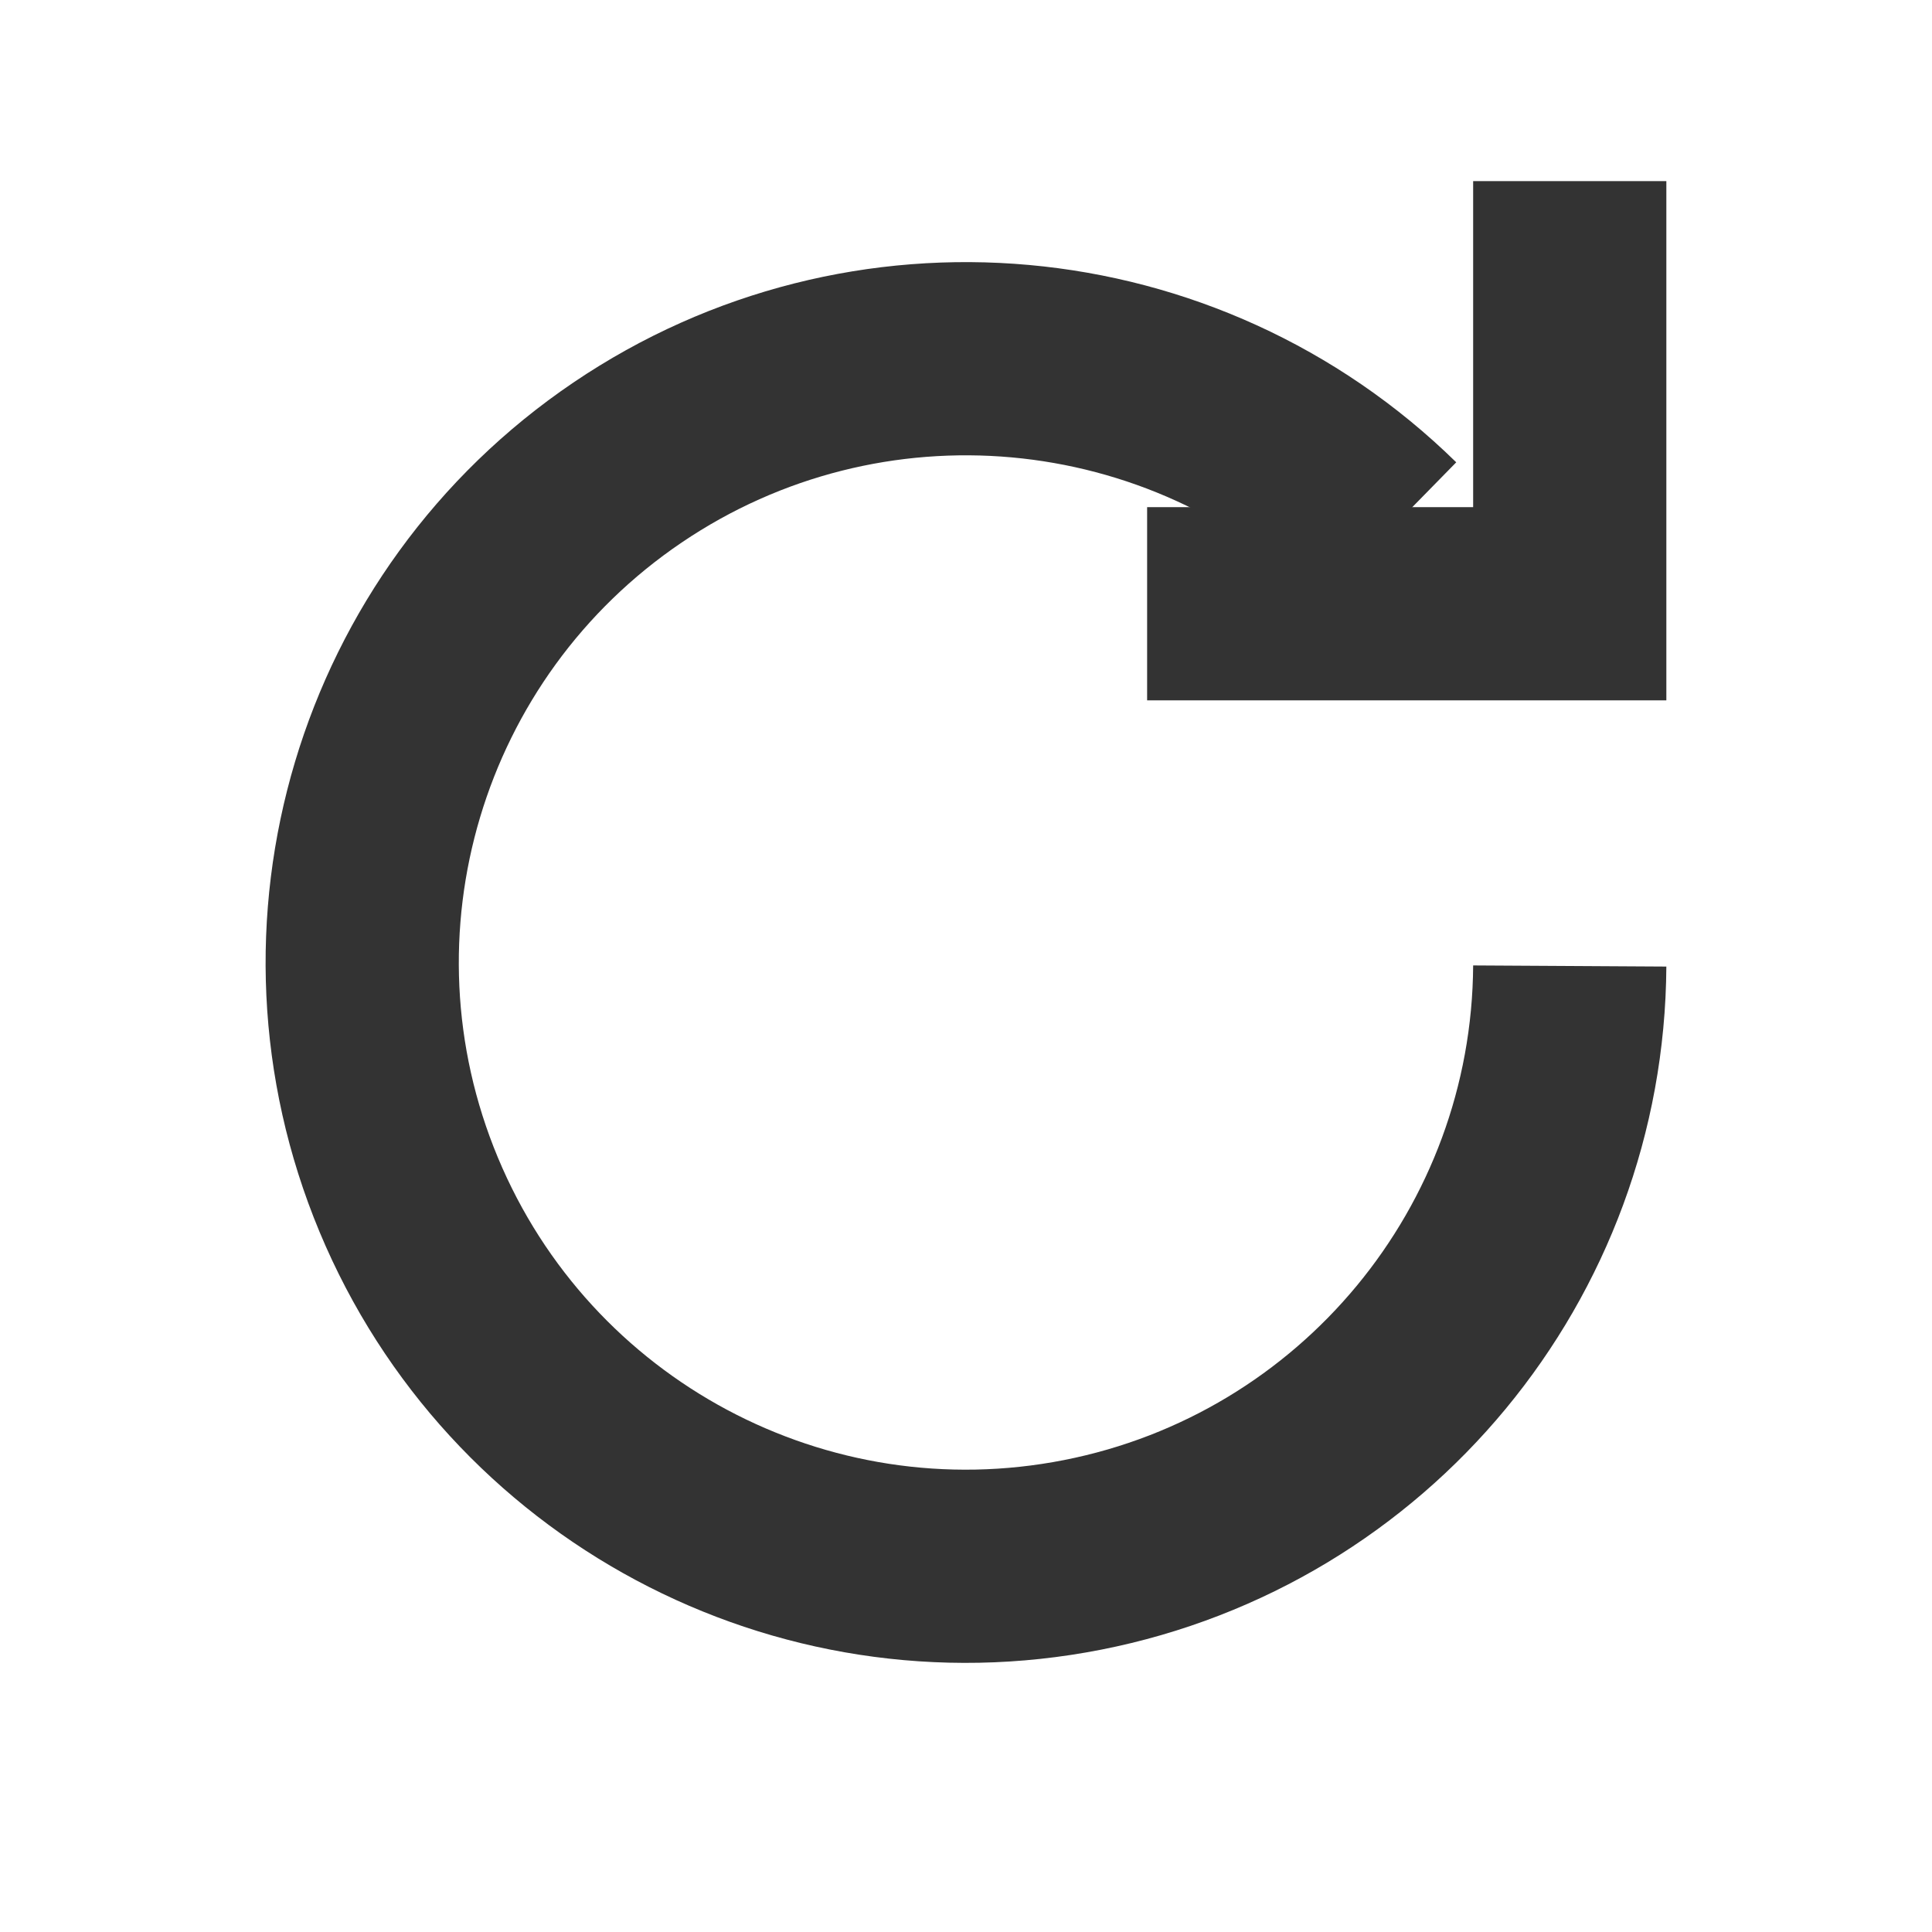
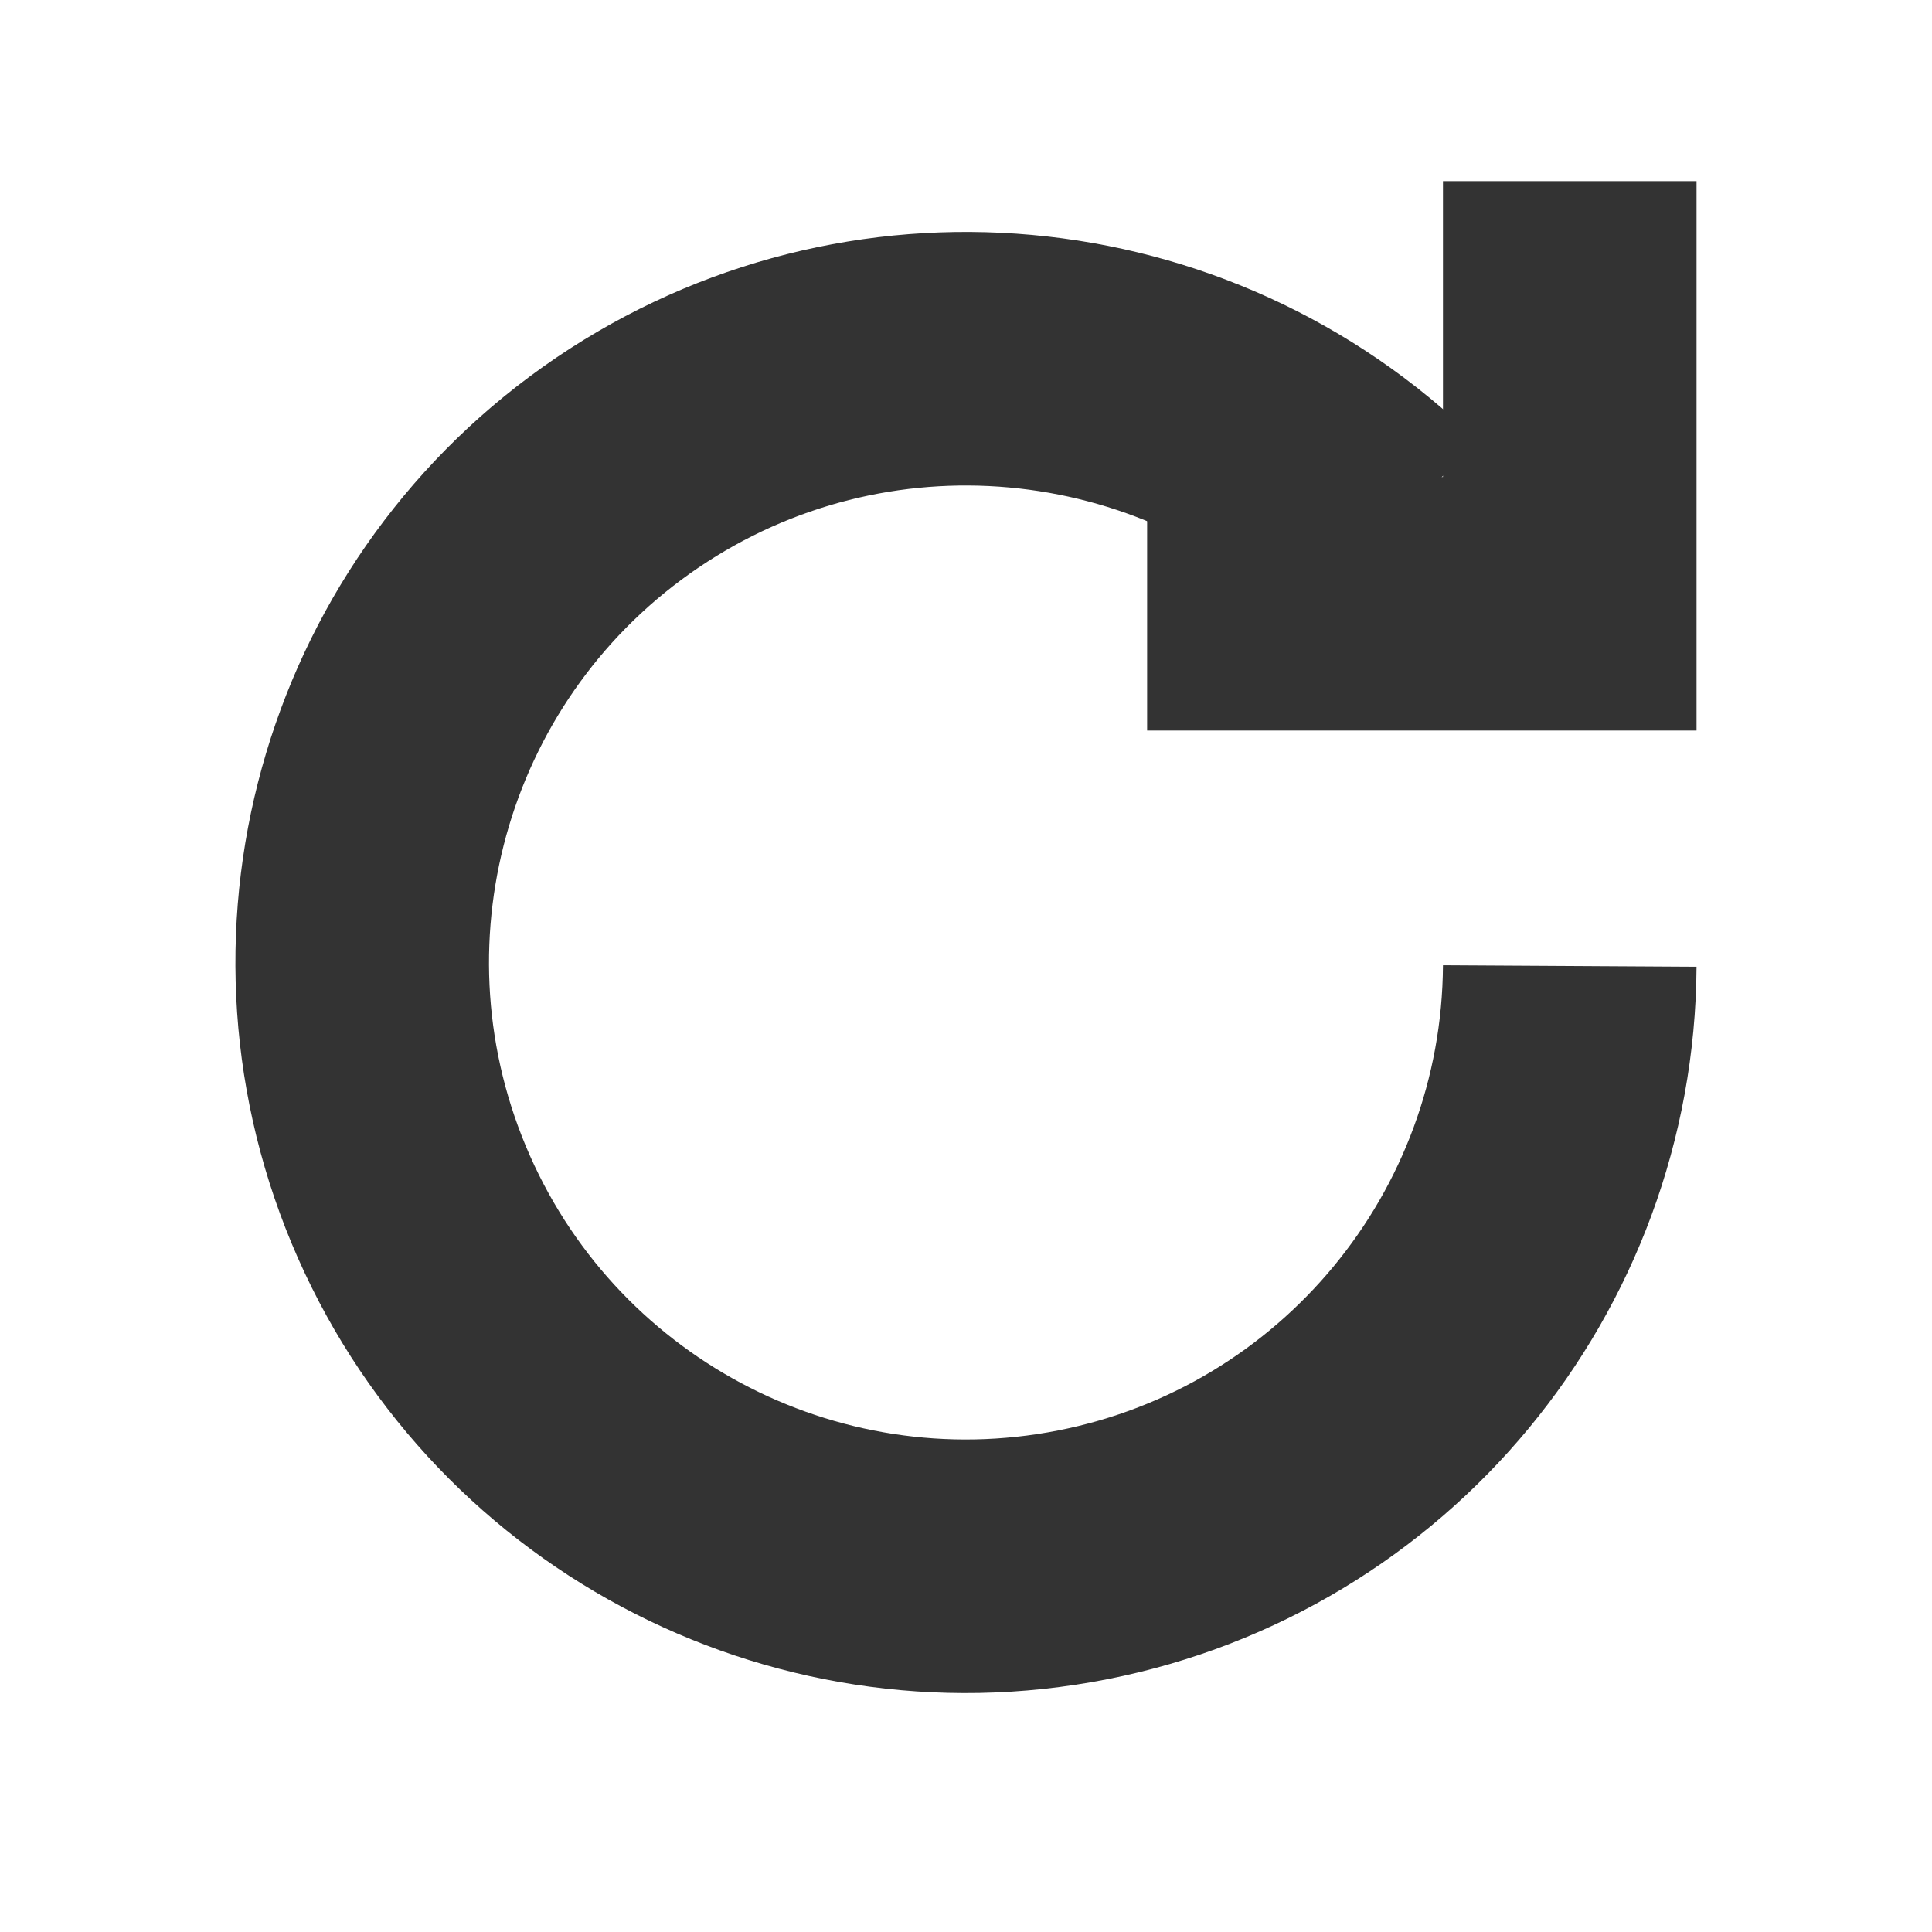
<svg width="14" height="14" viewBox="0 0 16 16">
-   <path d="M13 8a5 5 0 11-1.5-3.6" fill="none" stroke="#333" stroke-width="1.6" />
-   <path d="M13 1.5V5H9.5" fill="none" stroke="#333" stroke-width="1.6" />
+   <path d="M13 8a5 5 0 11-1.5-3.6" fill="none" stroke="#333" stroke-width="2.1" />
+   <path d="M13 1.5V5H9.5" fill="none" stroke="#333" stroke-width="2.1" />
</svg>
